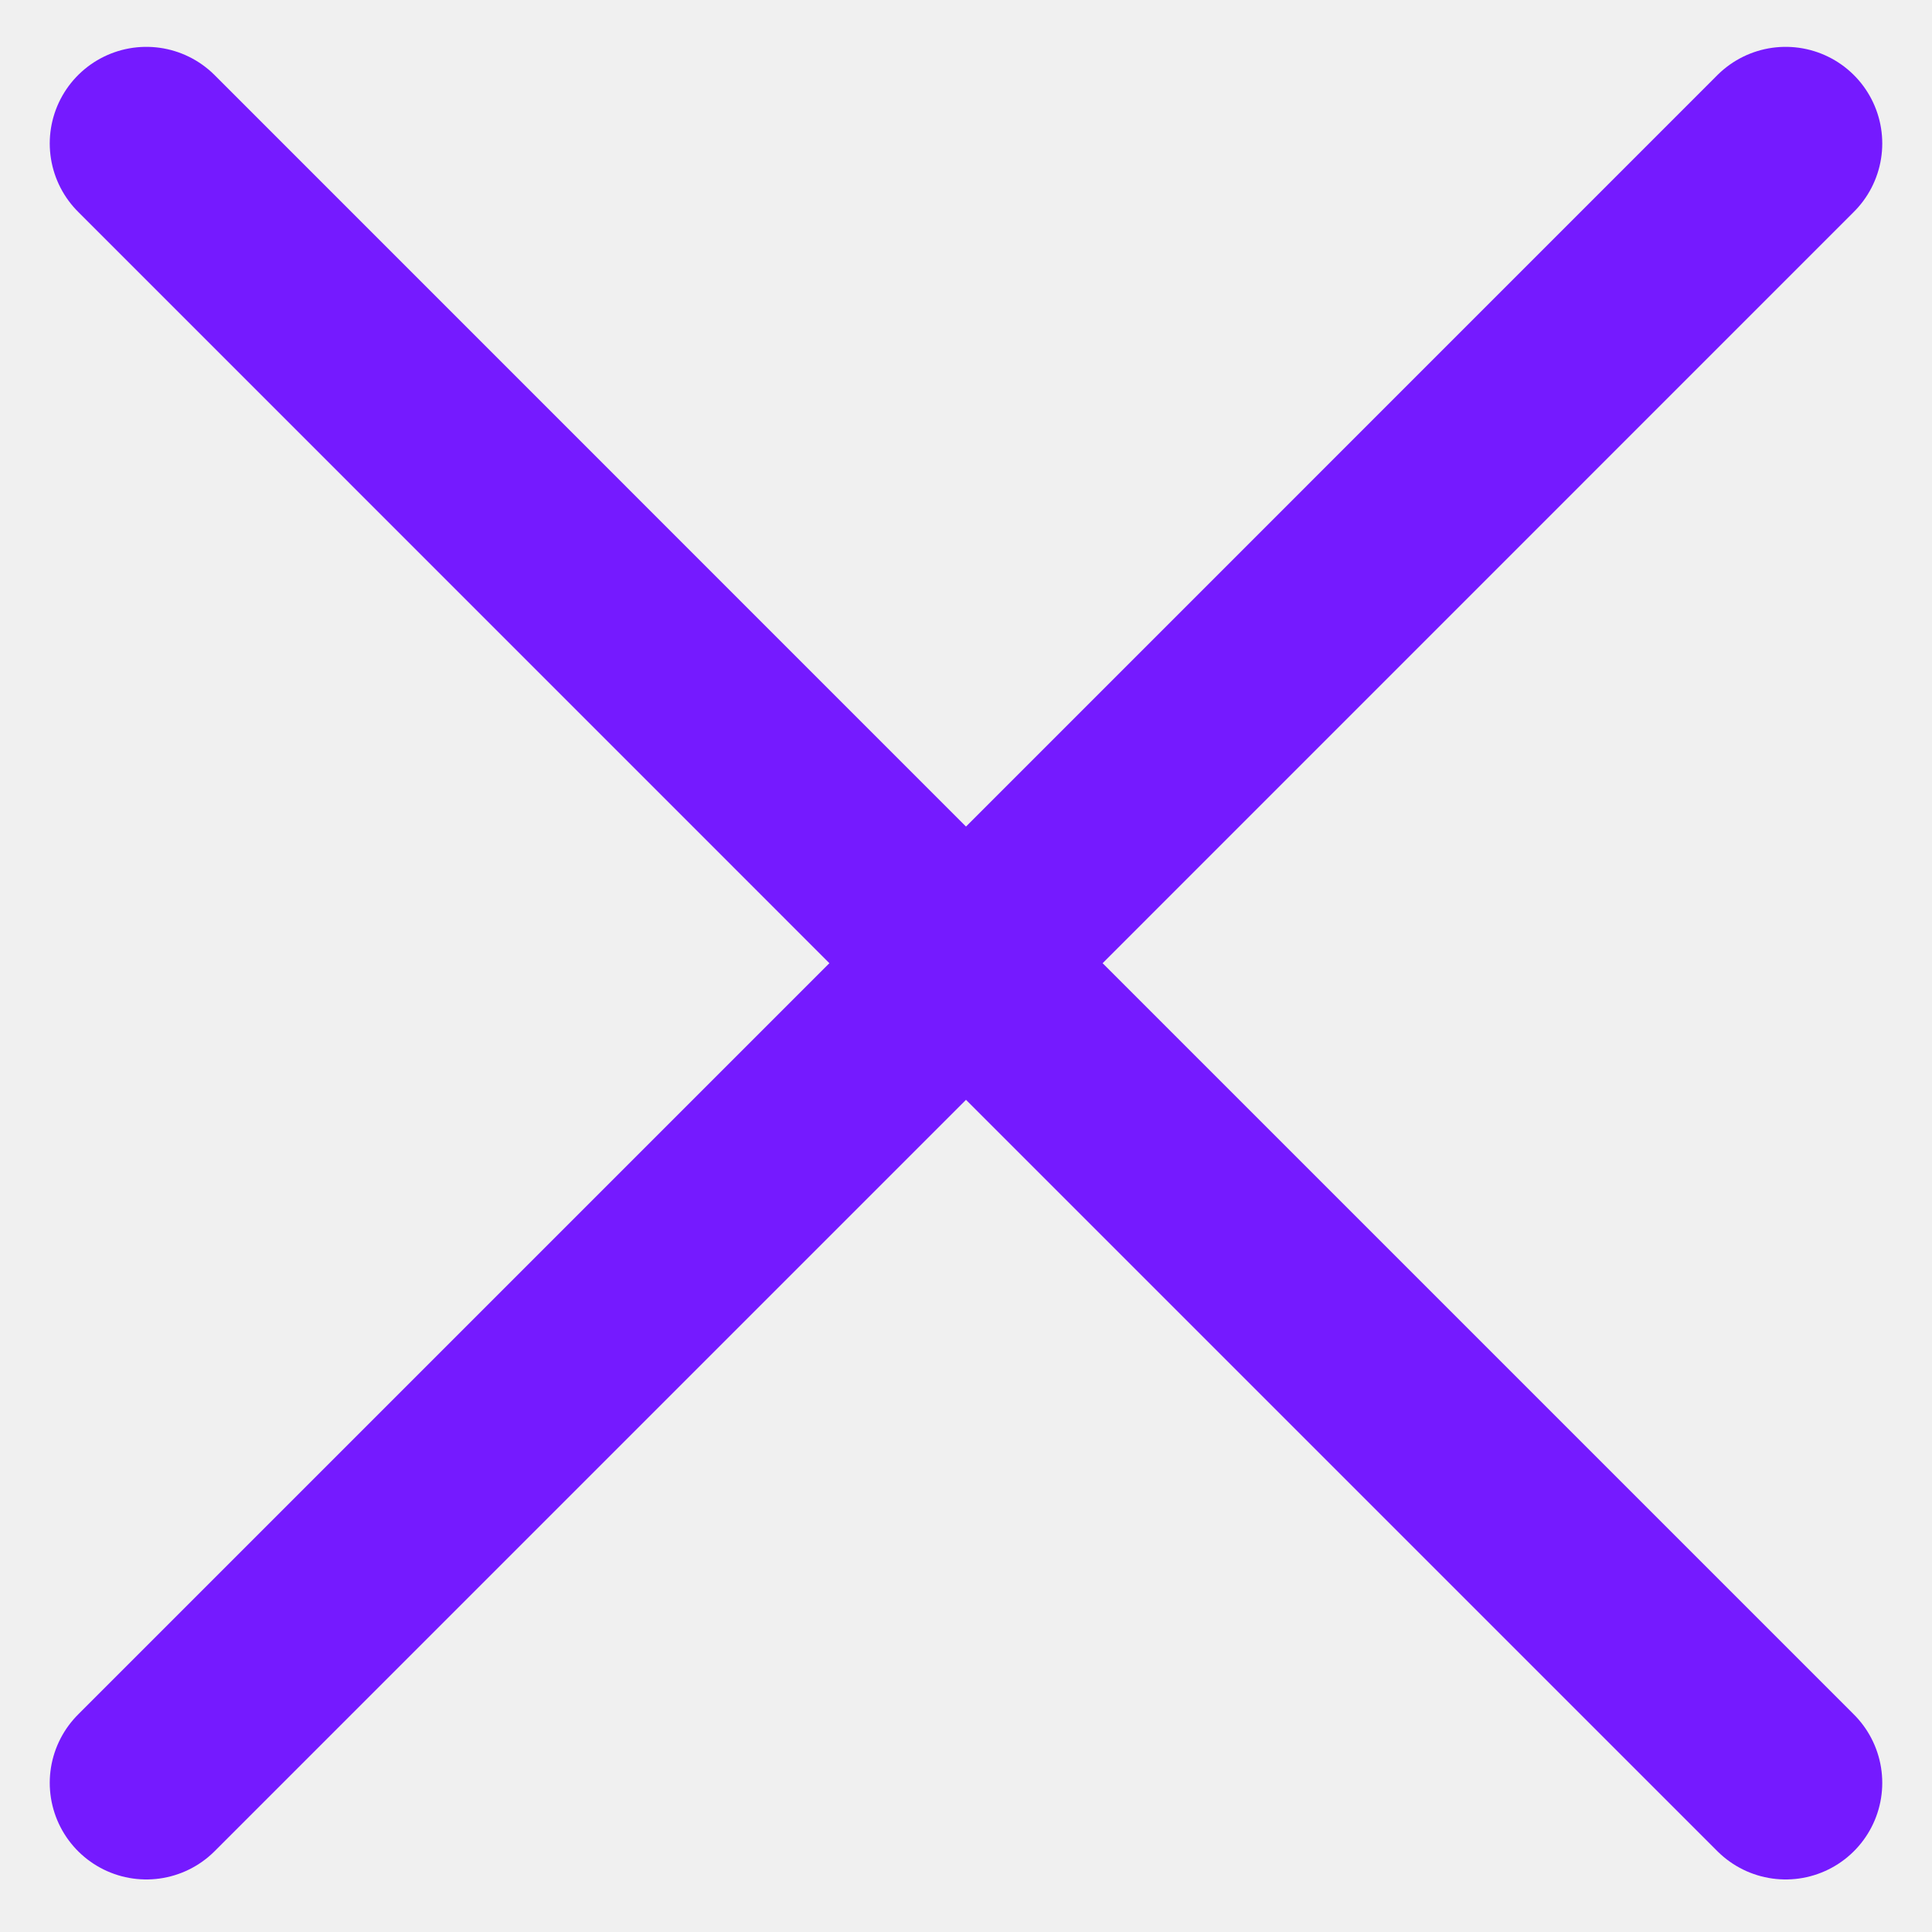
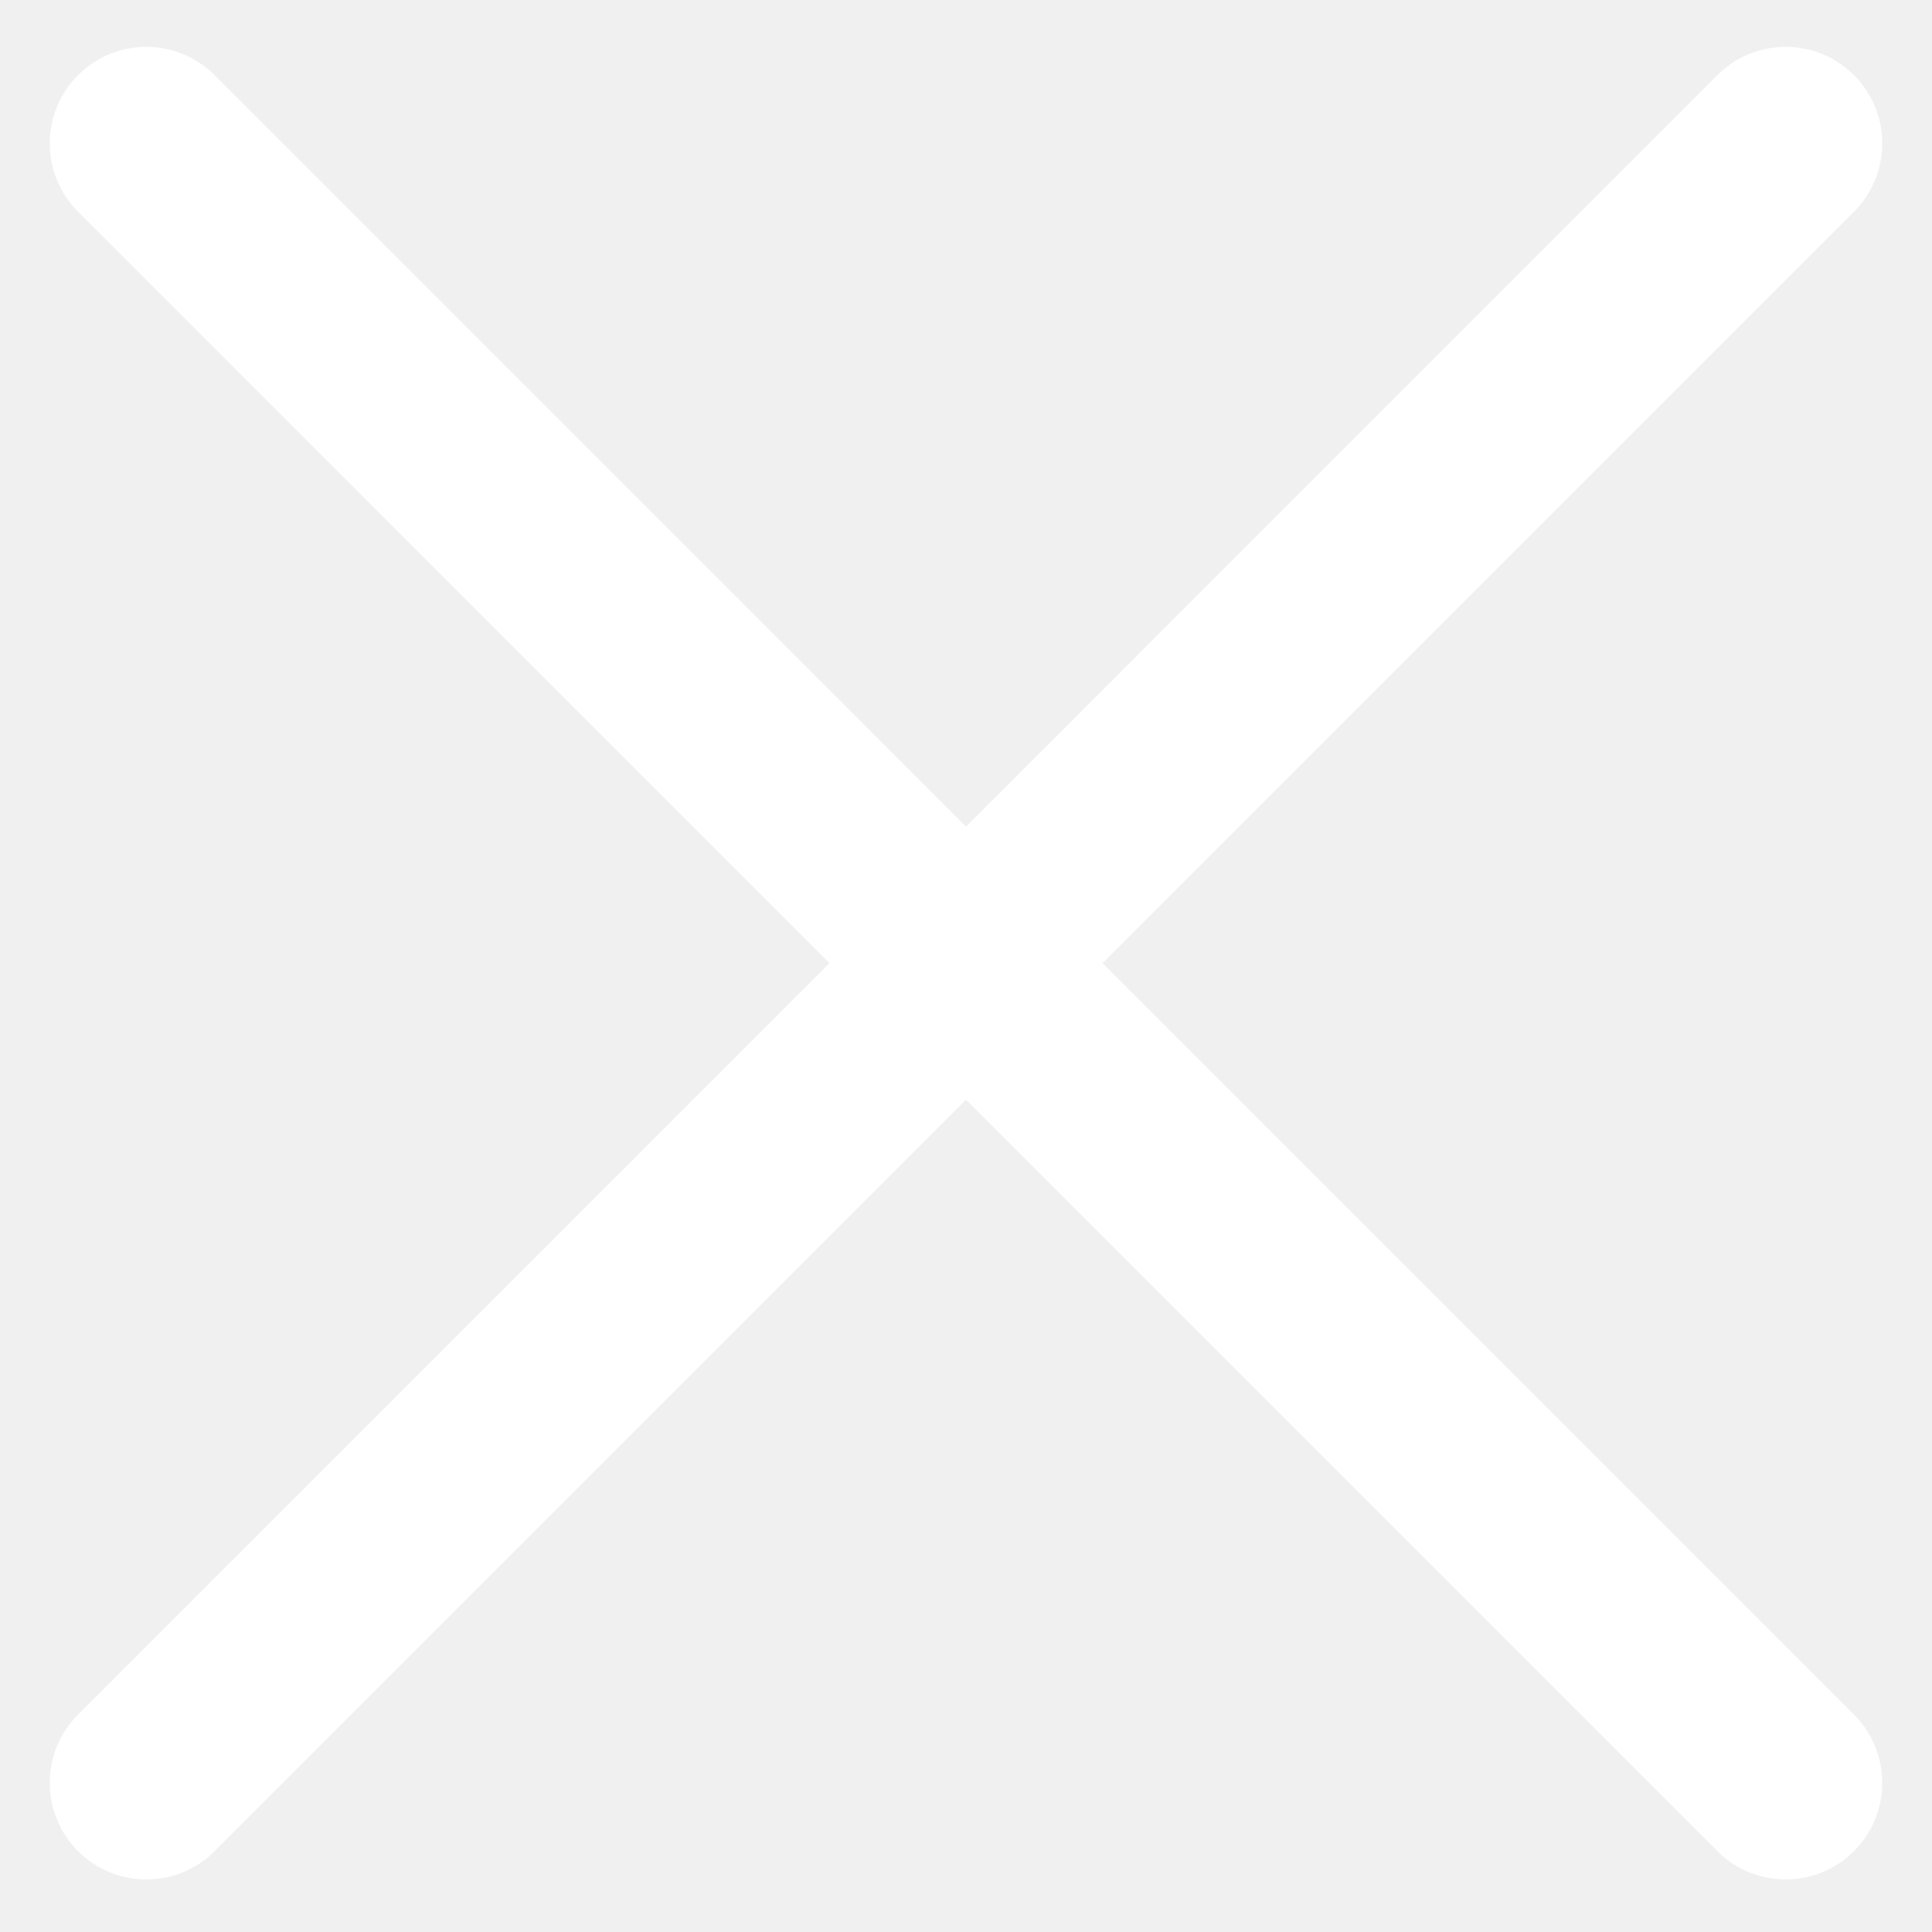
<svg xmlns="http://www.w3.org/2000/svg" width="20" height="20" viewBox="0 0 20 20" fill="none">
-   <path d="M1.515 18.456L10 9.971M10 9.971L18.485 1.485M10 9.971L1.515 1.485M10 9.971L18.485 18.456" stroke="#751AFF" stroke-width="2" stroke-linecap="round" stroke-linejoin="round" />
+   <path d="M1.515 18.456L10 9.971M10 9.971L18.485 1.485M10 9.971L1.515 1.485M10 9.971L18.485 18.456" stroke="#FFFFFF" stroke-width="2" stroke-linecap="round" stroke-linejoin="round" />
</svg>
